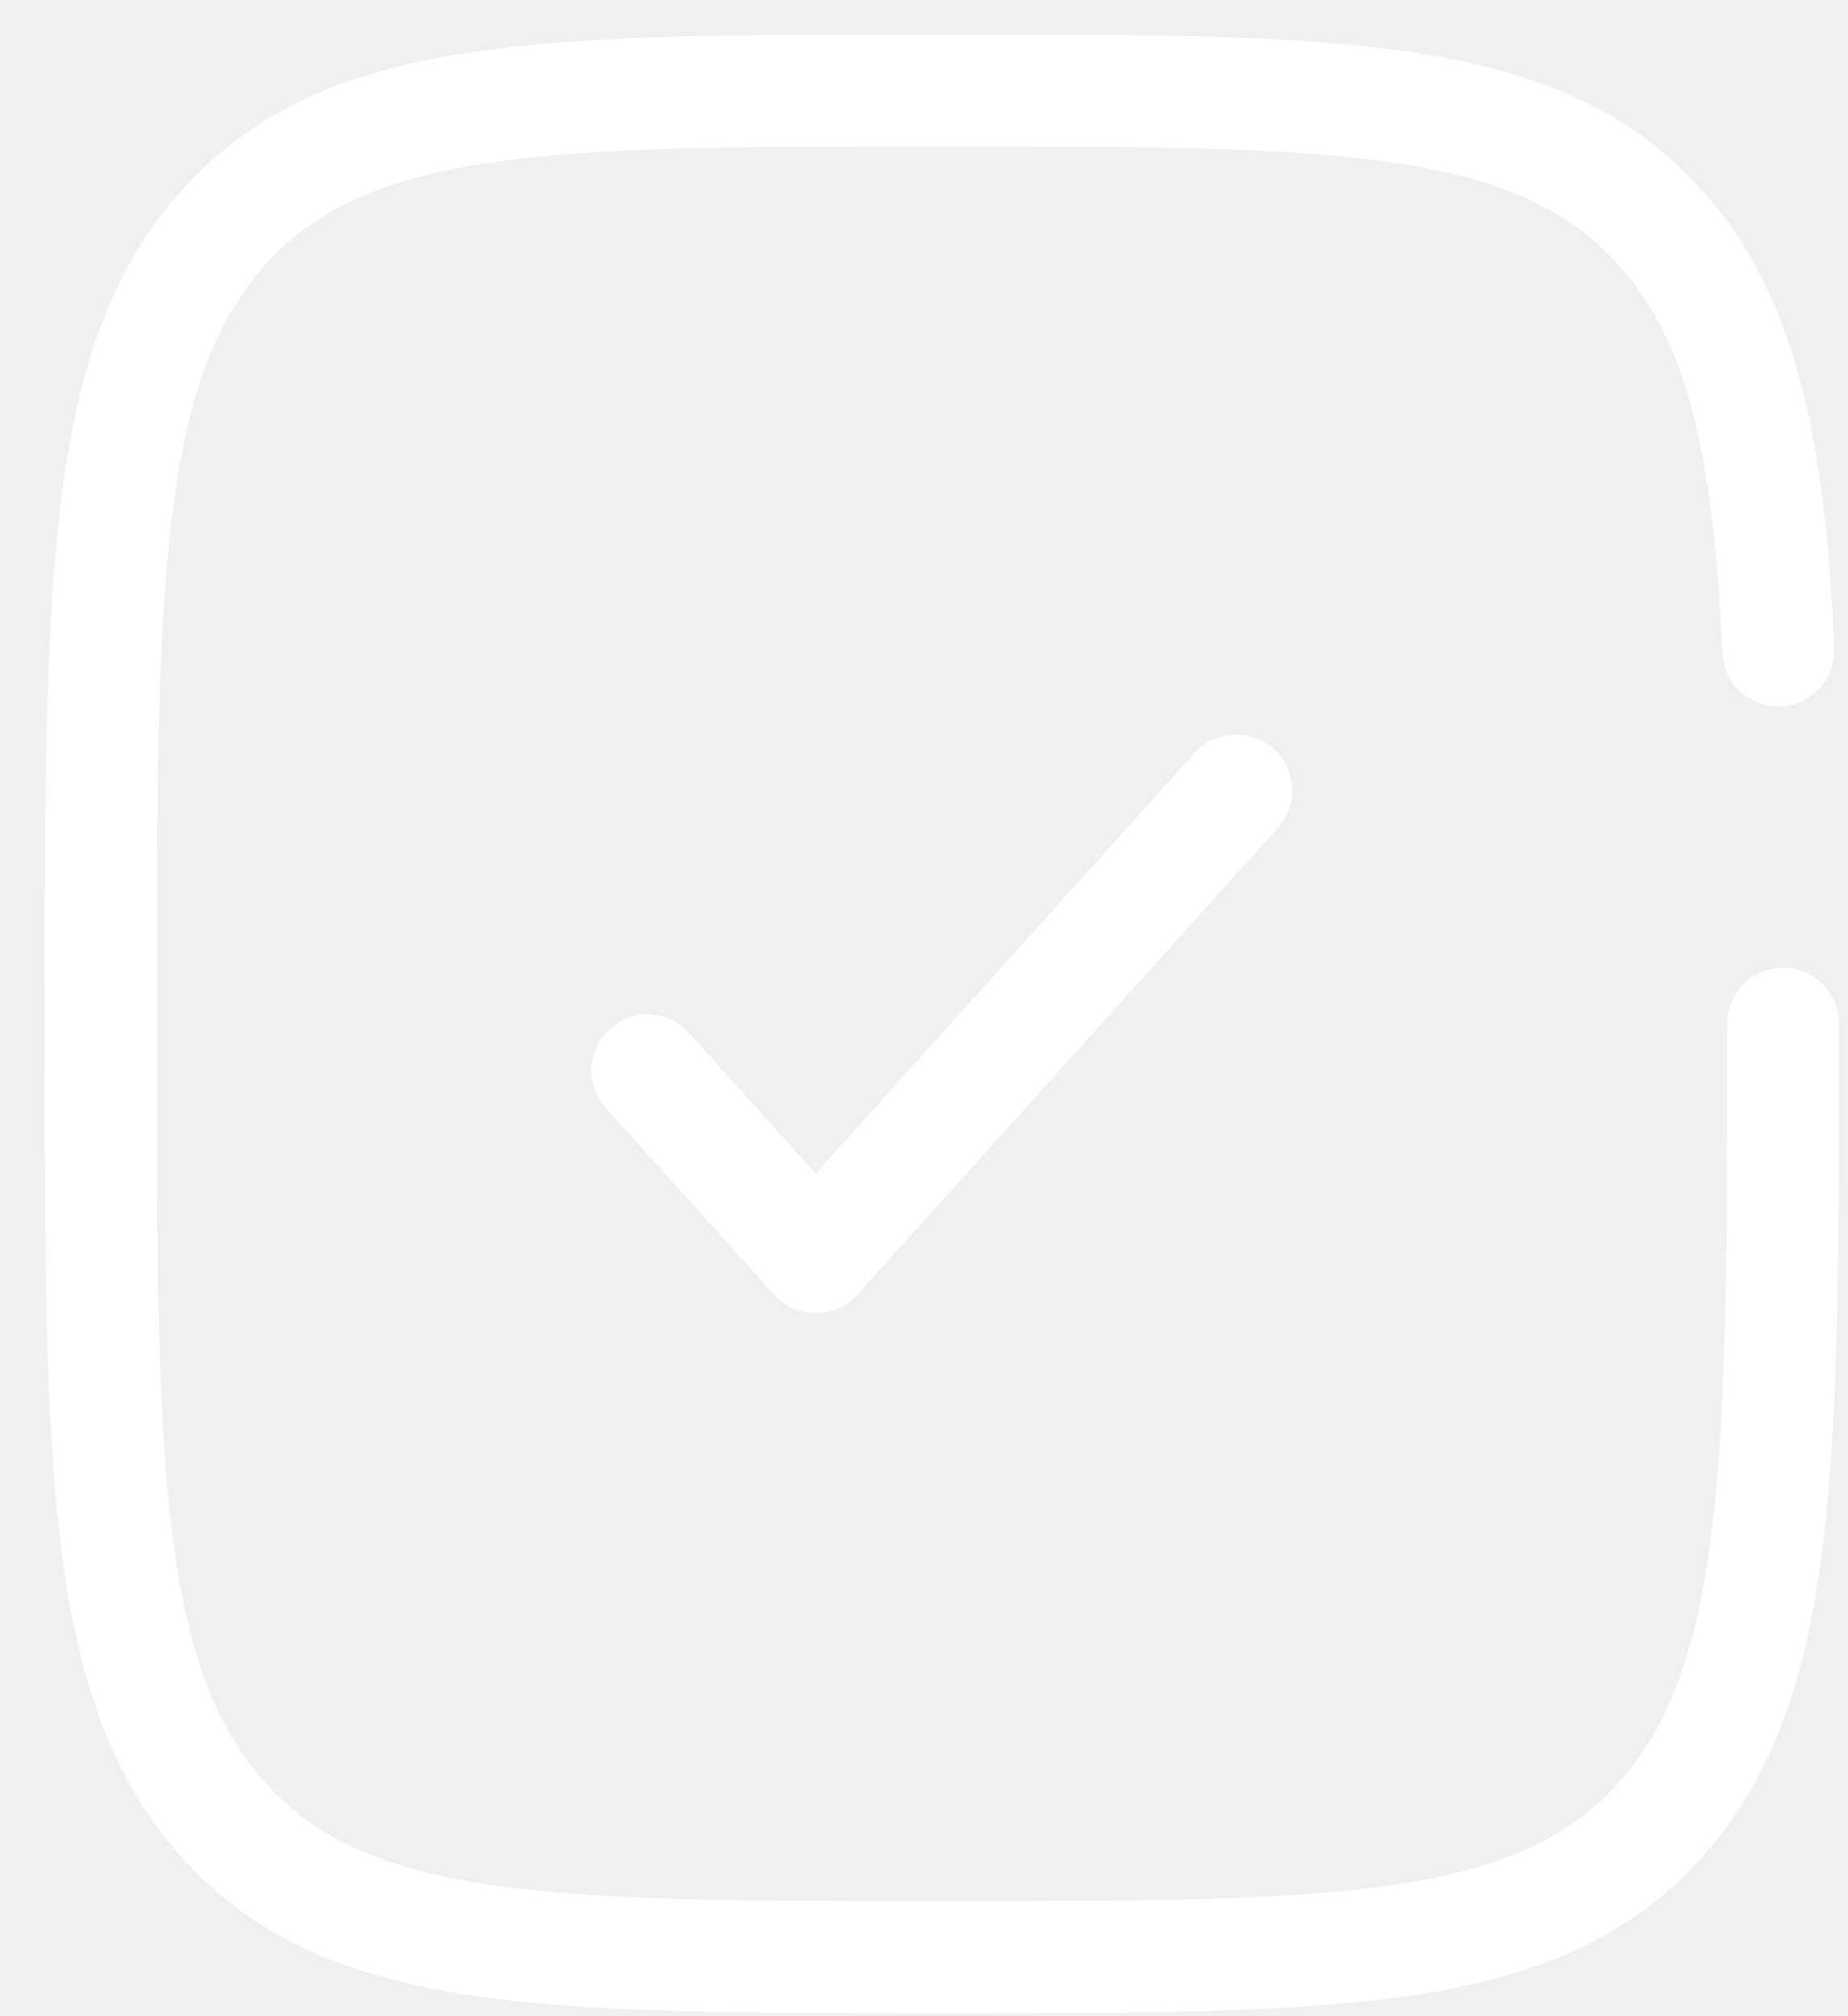
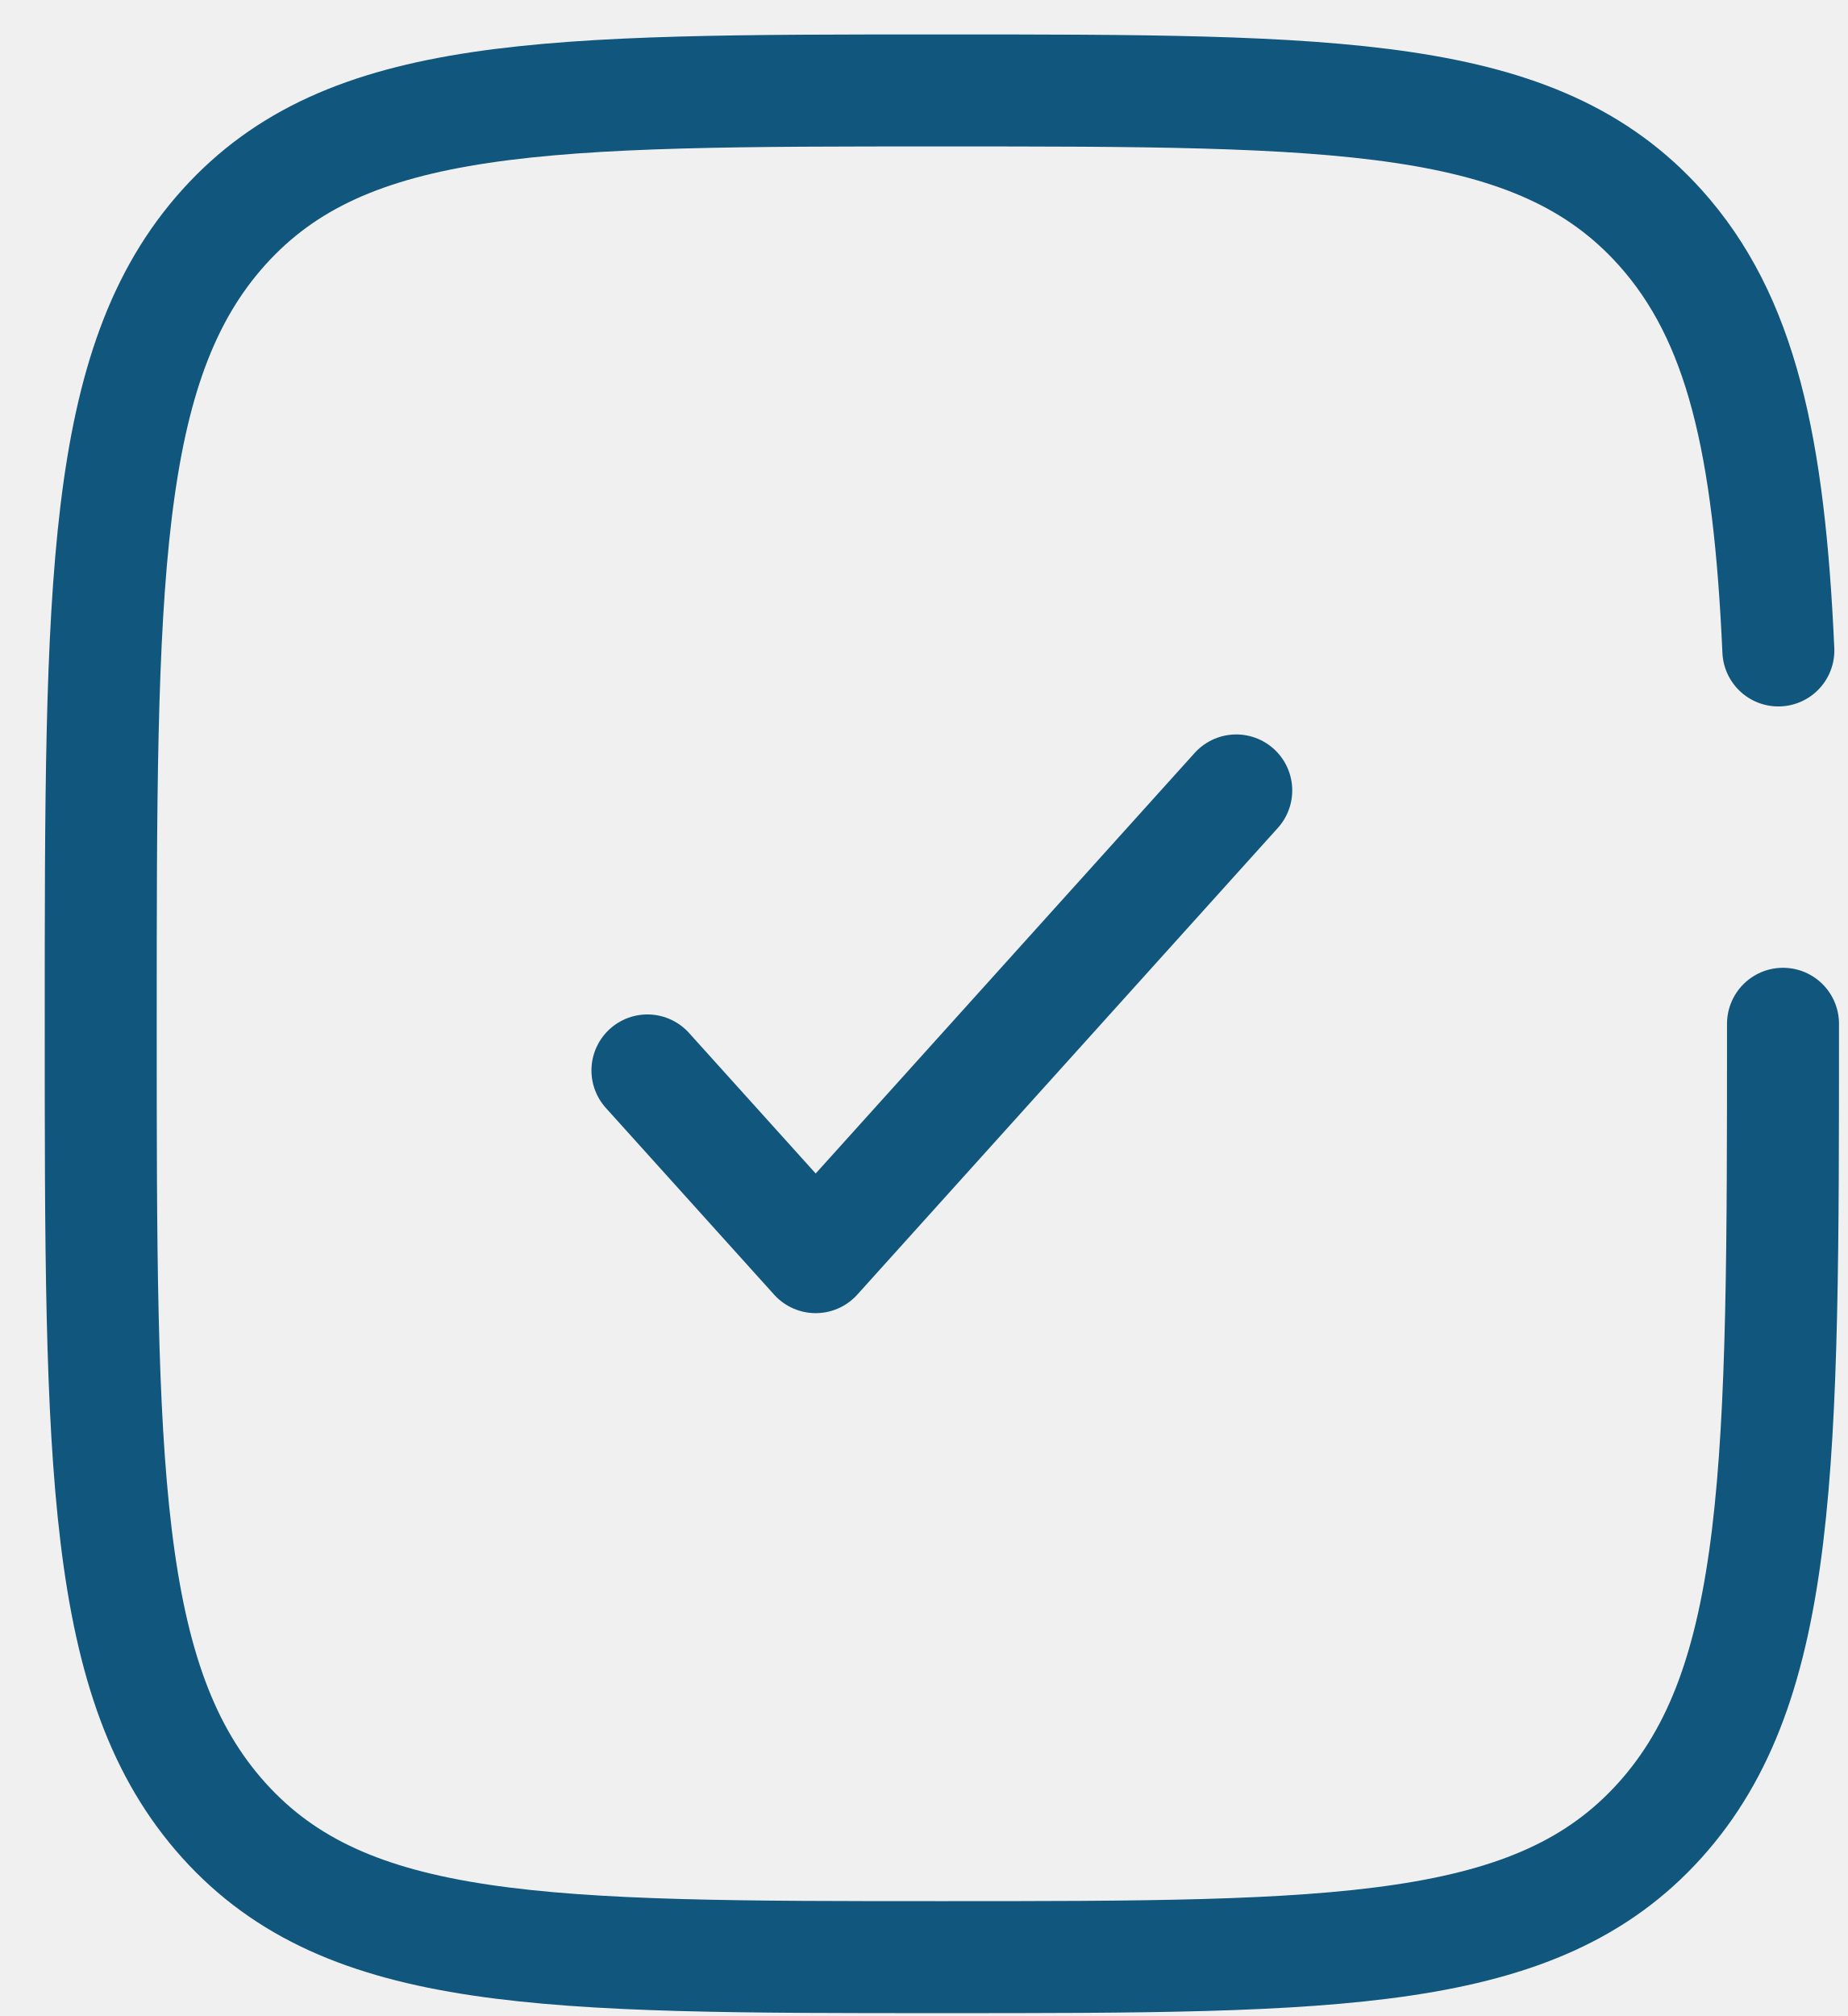
<svg xmlns="http://www.w3.org/2000/svg" width="33" height="36" viewBox="0 0 33 36" fill="none">
-   <path d="M11.563 19.115L14.568 22.449L22.079 14.115" stroke="white" stroke-width="2" stroke-linecap="round" stroke-linejoin="round" />
-   <path d="M31.844 18.282C31.844 26.139 31.844 30.067 29.644 32.508C27.444 34.949 23.903 34.949 16.821 34.949C9.739 34.949 6.199 34.949 3.999 32.508C1.799 30.067 1.799 26.139 1.799 18.282C1.799 10.425 1.799 6.497 3.999 4.056C6.199 1.615 9.739 1.615 16.821 1.615C23.903 1.615 27.444 1.615 29.644 4.056C31.107 5.679 31.597 7.959 31.761 11.615" stroke="white" stroke-width="2" stroke-linecap="round" />
+   <path d="M11.563 19.115L14.568 22.449L22.079 14.115" stroke="#11567D" stroke-width="2" stroke-linecap="round" stroke-linejoin="round" />
+   <path d="M31.844 18.282C31.844 26.139 31.844 30.067 29.644 32.508C27.444 34.949 23.903 34.949 16.821 34.949C9.739 34.949 6.199 34.949 3.999 32.508C1.799 30.067 1.799 26.139 1.799 18.282C1.799 10.425 1.799 6.497 3.999 4.056C6.199 1.615 9.739 1.615 16.821 1.615C23.903 1.615 27.444 1.615 29.644 4.056C31.107 5.679 31.597 7.959 31.761 11.615" stroke="#11567D" stroke-width="2" stroke-linecap="round" />
</svg>
